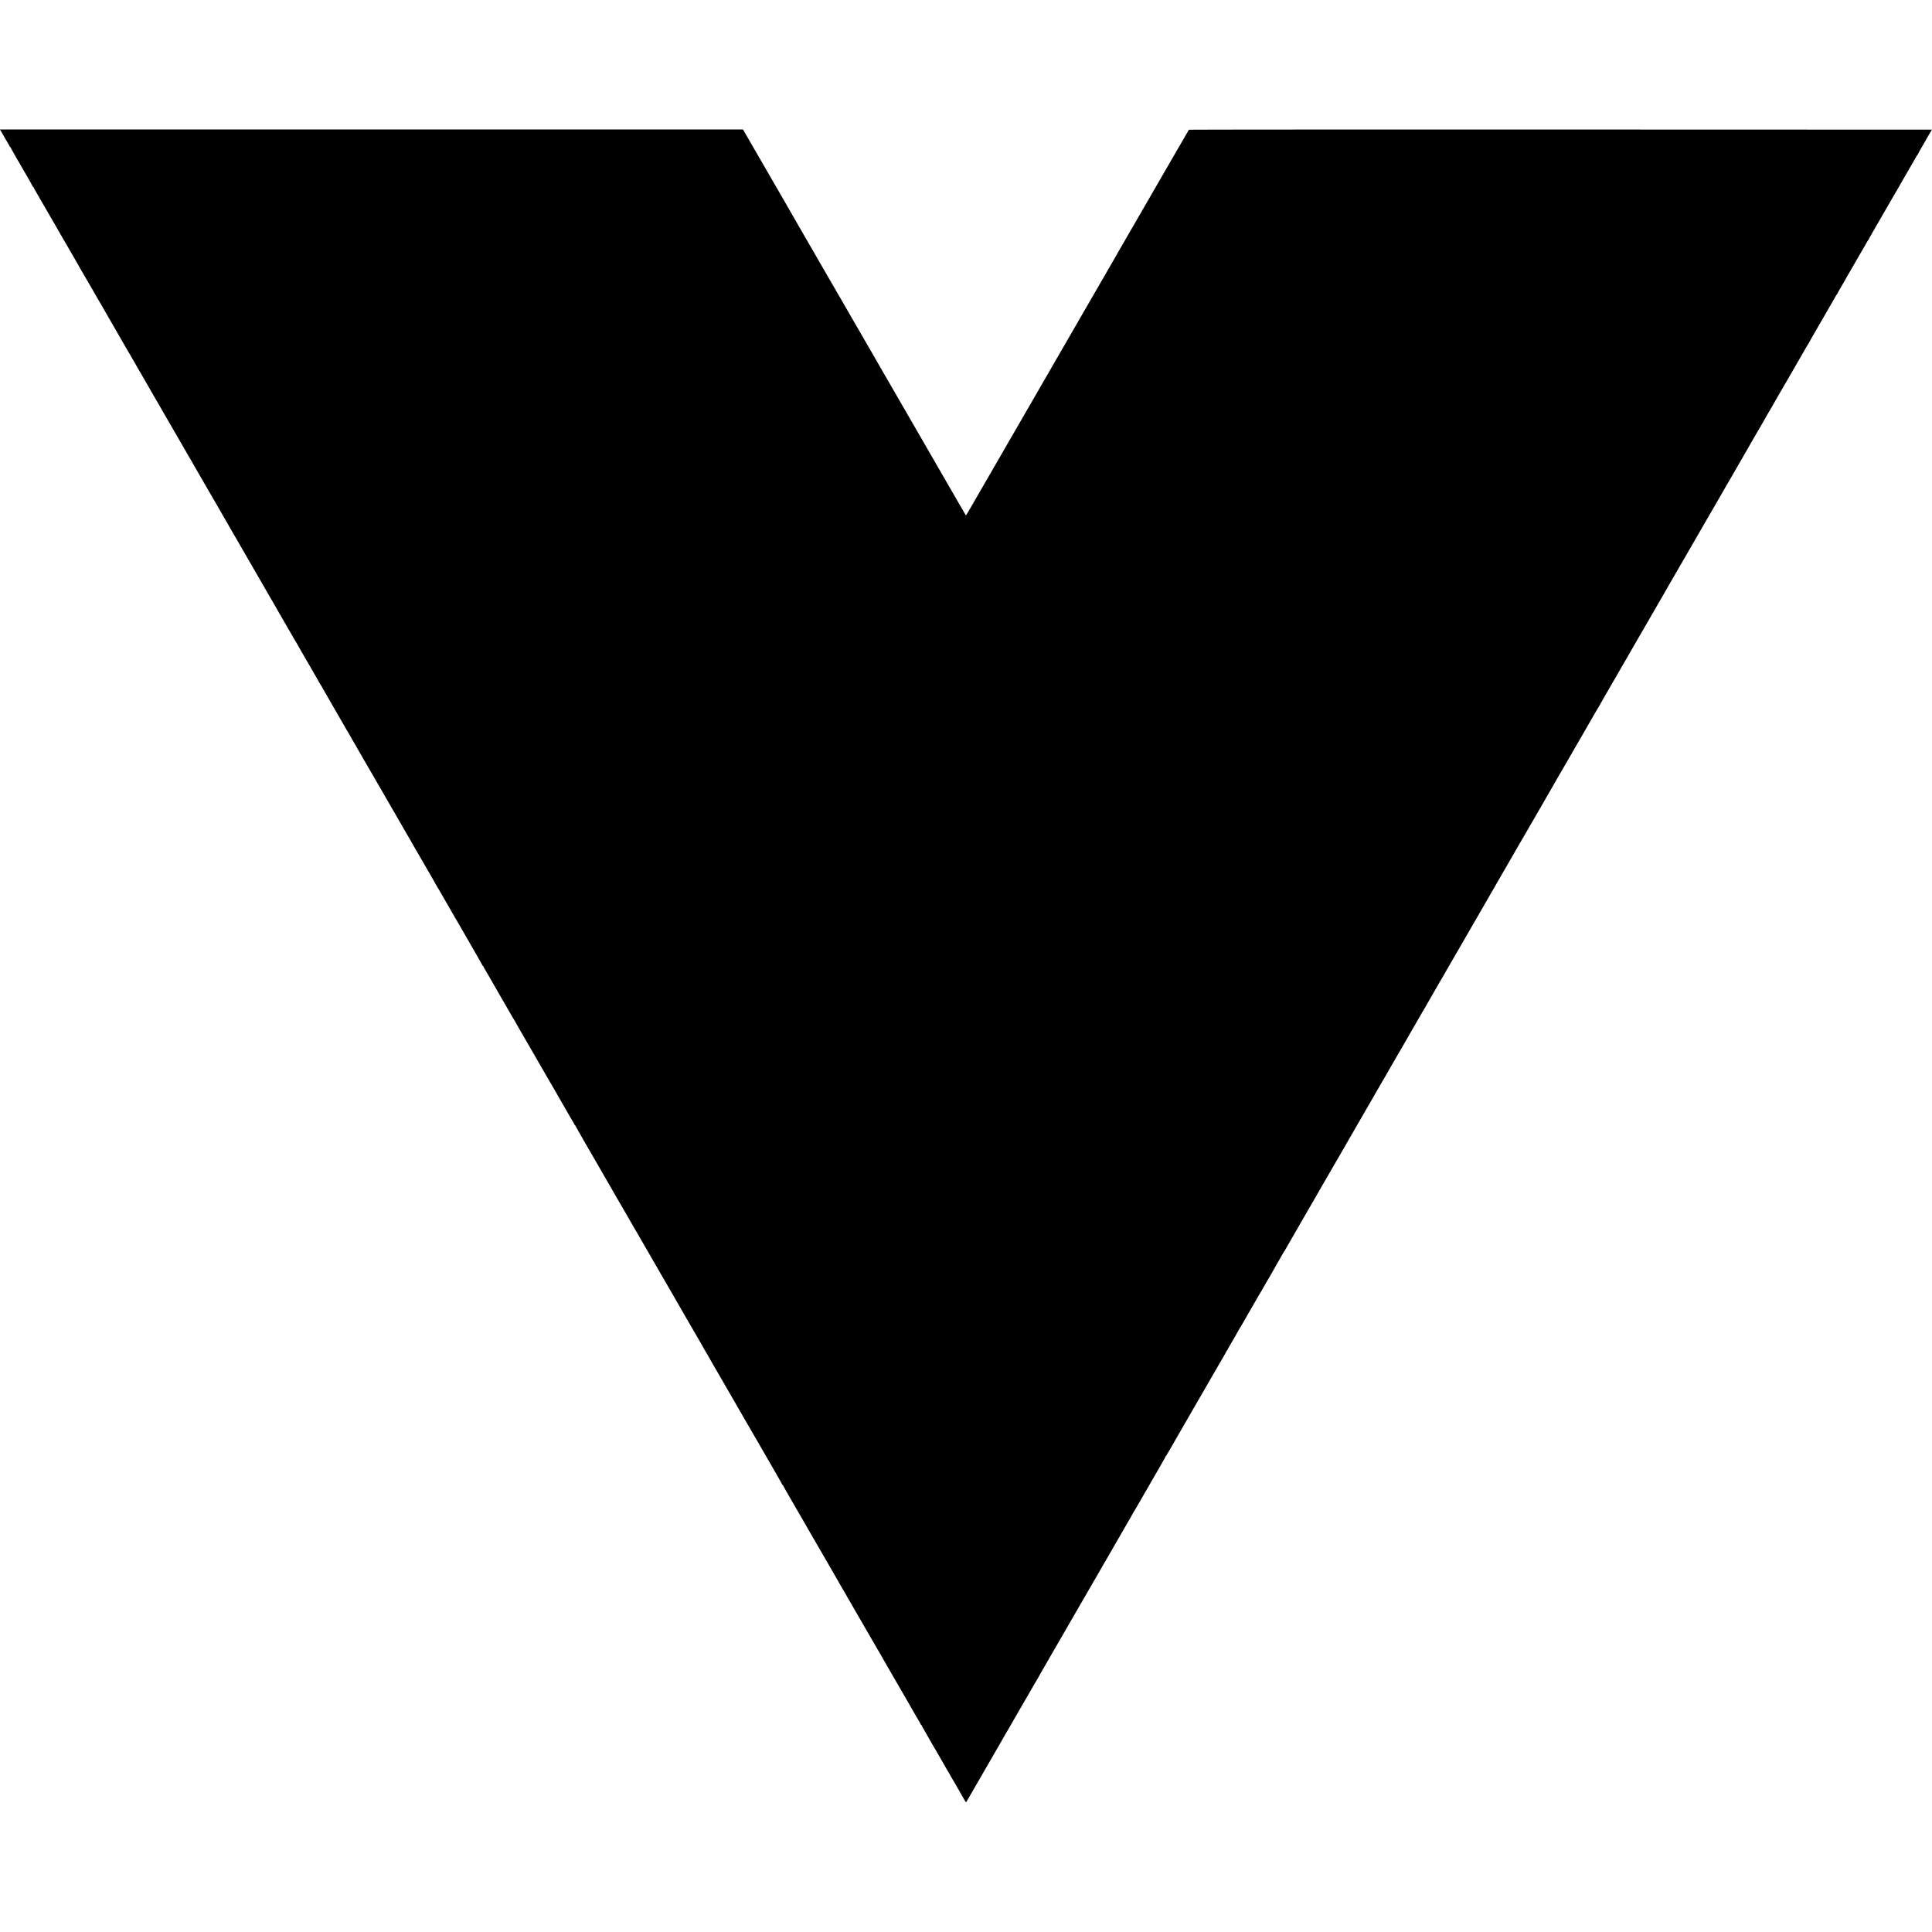
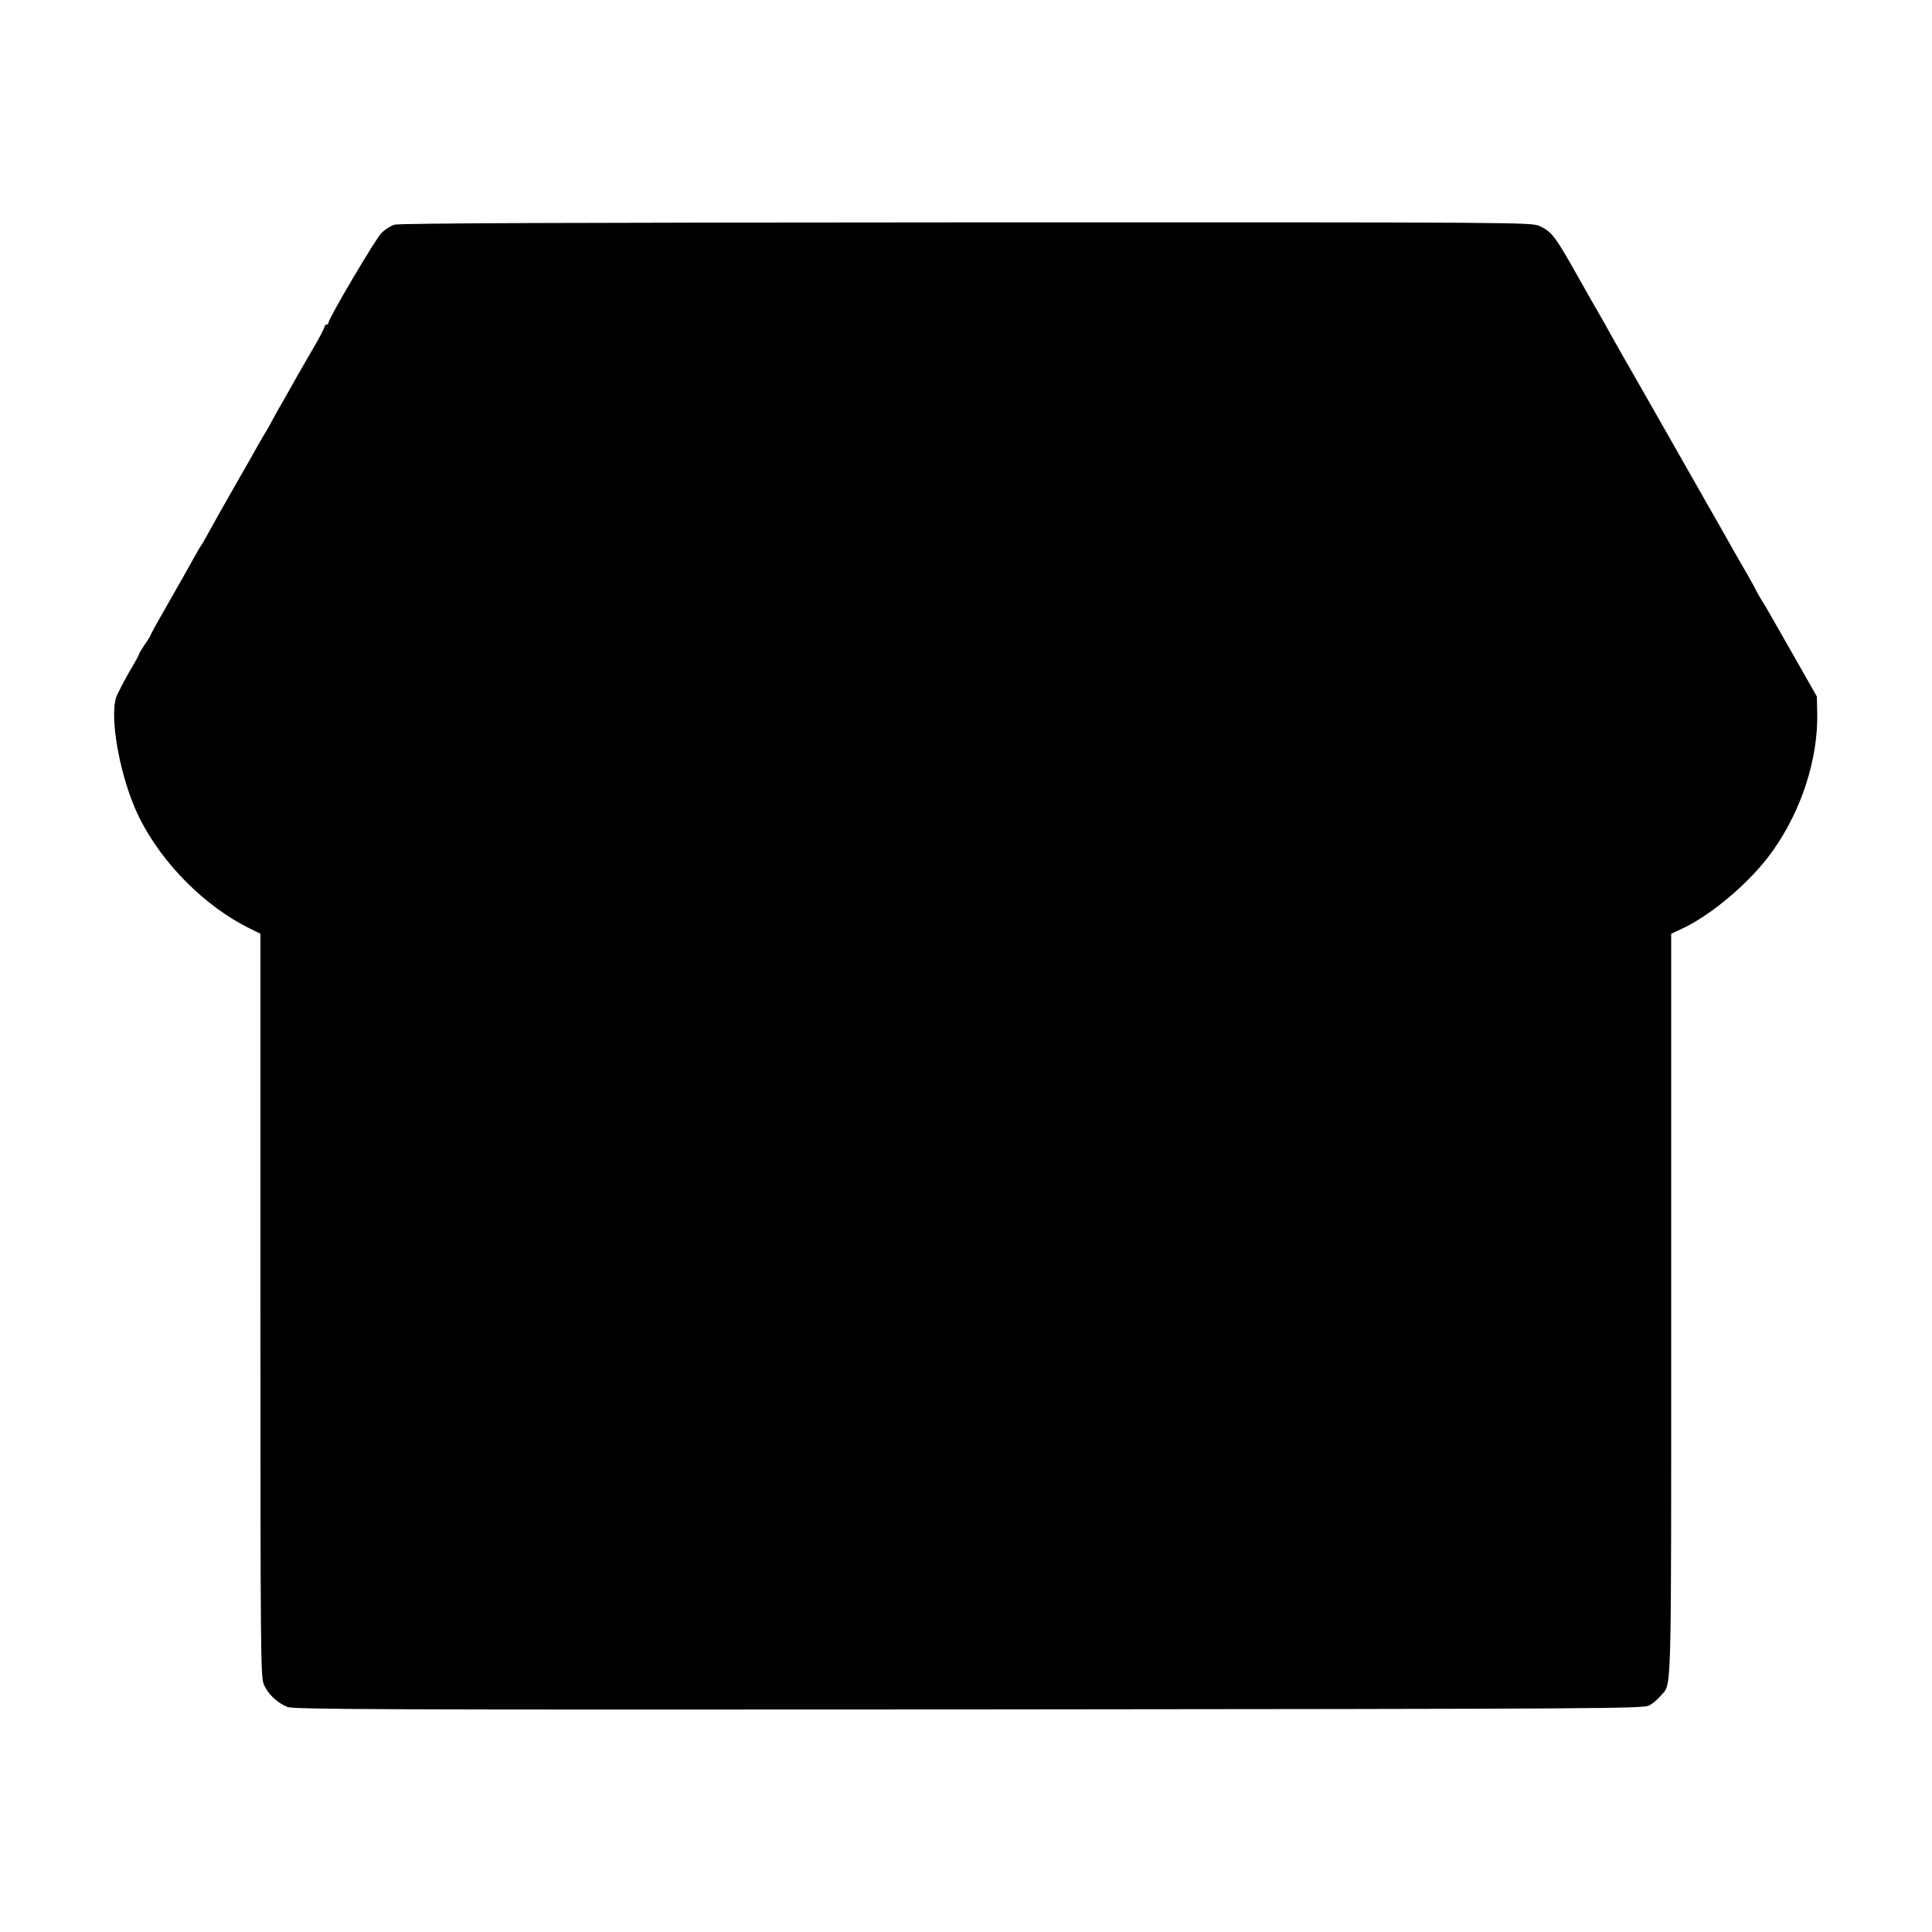
- <svg xmlns="http://www.w3.org/2000/svg" version="1.0" width="16pt" height="16pt" viewBox="0 0 16 16" preserveAspectRatio="xMidYMid meet">
-   <g transform="translate(0,16) scale(0.00032,-0.00032)" fill="#000000" stroke="none">
-     <path d="M18 46618 c45 -75 122 -207 122 -211 0 -2 25 -45 55 -95 30 -50 55 -96 55 -102 0 -5 5 -10 10 -10 6 0 10 -4 10 -9 0 -5 73 -135 161 -288 89 -153 173 -298 187 -323 14 -25 32 -57 41 -72 88 -149 187 -324 189 -335 2 -7 8 -13 13 -13 5 0 9 -4 9 -10 0 -5 46 -89 103 -187 175 -302 490 -846 507 -876 8 -16 20 -36 25 -45 28 -46 290 -498 339 -585 13 -23 74 -129 136 -236 61 -107 123 -215 137 -240 14 -25 29 -50 33 -56 5 -5 23 -37 40 -70 18 -33 38 -67 44 -75 11 -16 21 -33 63 -109 14 -25 29 -50 33 -56 4 -5 21 -35 38 -65 55 -100 261 -455 269 -465 4 -5 14 -21 20 -35 15 -29 41 -75 103 -180 24 -41 52 -88 60 -105 9 -16 57 -100 107 -185 112 -193 362 -626 380 -660 8 -14 23 -38 33 -55 11 -16 23 -37 27 -45 4 -8 26 -46 48 -85 23 -38 53 -90 67 -115 46 -81 64 -113 178 -310 62 -107 121 -210 132 -227 37 -67 56 -99 85 -148 16 -27 32 -57 36 -65 4 -8 15 -27 25 -42 9 -15 53 -89 96 -165 44 -76 177 -307 296 -513 120 -206 268 -463 330 -570 131 -227 117 -203 200 -348 36 -62 73 -125 82 -140 10 -15 21 -34 25 -42 4 -8 20 -37 36 -65 17 -27 38 -65 48 -82 49 -85 64 -111 87 -153 13 -25 28 -49 32 -55 4 -5 78 -134 165 -285 87 -151 166 -288 176 -305 10 -16 26 -43 35 -59 9 -17 125 -217 257 -445 132 -229 253 -441 270 -471 17 -30 45 -79 64 -108 18 -29 33 -54 33 -57 0 -2 20 -37 44 -77 24 -40 123 -212 221 -383 97 -170 190 -330 205 -355 16 -25 39 -65 53 -90 13 -25 81 -144 152 -265 70 -121 137 -238 150 -260 12 -22 37 -65 55 -95 18 -30 43 -73 55 -95 12 -22 48 -85 80 -140 77 -132 163 -280 190 -330 13 -22 71 -123 130 -225 59 -102 116 -199 126 -217 10 -17 29 -50 43 -72 15 -22 26 -43 26 -45 0 -2 27 -50 60 -106 33 -56 60 -103 60 -105 0 -2 55 -98 90 -155 8 -14 182 -316 239 -414 13 -22 45 -79 72 -124 27 -46 49 -86 49 -89 0 -2 14 -24 30 -48 16 -24 30 -46 30 -49 0 -5 74 -135 100 -176 5 -8 24 -42 43 -75 50 -88 58 -101 262 -455 104 -179 199 -345 213 -370 14 -25 28 -49 32 -55 4 -5 17 -26 28 -45 10 -19 62 -109 114 -200 114 -197 133 -230 170 -295 16 -27 33 -57 38 -65 17 -28 96 -165 103 -180 4 -8 16 -28 26 -45 10 -16 77 -131 148 -255 72 -124 181 -313 243 -420 62 -107 121 -209 131 -227 35 -62 323 -560 392 -678 38 -66 83 -145 100 -175 16 -30 33 -59 37 -65 4 -5 17 -27 29 -47 34 -61 56 -100 90 -156 17 -29 31 -55 31 -57 0 -2 17 -32 39 -67 21 -35 134 -229 251 -433 117 -203 235 -407 261 -451 27 -45 49 -85 49 -88 0 -4 8 -19 19 -34 15 -21 200 -341 309 -533 10 -19 33 -58 51 -87 17 -29 31 -54 31 -56 0 -2 25 -44 55 -94 30 -50 55 -95 55 -98 0 -4 6 -15 14 -23 7 -9 27 -41 43 -71 17 -30 170 -297 342 -594 171 -296 311 -542 311 -547 0 -5 5 -9 10 -9 6 0 10 -4 10 -10 0 -5 22 -47 49 -92 27 -46 58 -99 68 -118 24 -43 81 -140 93 -160 5 -8 66 -114 135 -235 69 -121 130 -227 135 -235 12 -21 259 -447 283 -490 10 -19 28 -47 38 -62 11 -14 19 -29 19 -32 0 -3 37 -69 83 -148 99 -170 305 -526 337 -583 13 -22 31 -53 41 -70 11 -16 22 -37 26 -45 7 -14 82 -146 103 -180 14 -24 181 -311 205 -355 13 -22 46 -80 75 -130 29 -49 64 -110 78 -135 14 -25 51 -88 82 -140 31 -52 59 -102 63 -110 4 -8 18 -33 31 -55 205 -353 284 -489 309 -535 17 -30 45 -78 62 -106 18 -28 36 -60 39 -72 4 -12 12 -22 17 -22 5 0 9 -4 9 -10 0 -5 109 -197 241 -427 133 -230 250 -431 259 -448 51 -90 222 -385 280 -485 37 -63 78 -135 92 -160 14 -25 67 -117 118 -205 51 -88 101 -175 111 -193 34 -58 55 -95 149 -257 51 -88 101 -173 110 -190 9 -16 76 -131 147 -255 72 -124 140 -241 151 -260 61 -108 281 -489 355 -615 38 -66 77 -133 87 -150 35 -63 91 -161 100 -175 14 -23 99 -169 128 -220 54 -97 135 -235 142 -245 4 -5 20 -32 35 -60 26 -48 238 -416 276 -480 10 -16 26 -46 37 -65 30 -53 382 -661 403 -695 10 -16 22 -37 26 -45 4 -8 26 -48 50 -88 24 -41 43 -75 43 -77 0 -2 22 -40 50 -85 27 -45 50 -84 50 -86 0 -3 38 -69 83 -147 84 -142 302 -520 340 -587 10 -19 34 -60 52 -90 18 -30 44 -75 57 -100 14 -25 45 -79 70 -120 25 -41 56 -96 70 -121 14 -25 77 -133 138 -240 62 -107 122 -210 132 -229 25 -43 310 -535 337 -581 11 -19 26 -45 34 -59 17 -32 238 -414 266 -460 11 -19 24 -41 28 -49 3 -7 75 -133 160 -278 84 -146 153 -269 153 -274 0 -5 5 -9 10 -9 6 0 10 -4 10 -10 0 -5 82 -150 181 -322 182 -314 201 -346 240 -415 12 -21 80 -139 152 -263 71 -124 141 -245 155 -270 14 -25 28 -49 32 -55 6 -8 145 -248 220 -380 37 -66 209 -362 229 -395 11 -19 24 -42 28 -49 4 -8 67 -118 140 -243 73 -125 133 -230 133 -233 0 -2 15 -28 33 -57 19 -29 47 -78 64 -108 17 -30 53 -93 79 -139 53 -90 82 -141 157 -272 82 -142 115 -199 381 -659 142 -245 268 -463 281 -485 12 -22 71 -125 132 -230 60 -104 172 -298 248 -430 76 -132 146 -253 156 -270 11 -16 22 -36 26 -44 3 -8 30 -54 60 -103 29 -49 53 -91 53 -93 0 -3 18 -34 40 -70 22 -36 40 -67 40 -69 0 -2 37 -66 81 -142 45 -77 98 -168 119 -204 20 -36 47 -81 58 -100 12 -19 27 -47 33 -62 6 -16 15 -28 20 -28 5 0 9 -4 9 -9 0 -6 63 -118 140 -251 77 -133 140 -243 140 -245 0 -2 18 -33 41 -70 22 -37 49 -83 60 -101 10 -19 29 -51 40 -71 25 -45 109 -189 126 -218 7 -11 17 -29 22 -40 6 -11 22 -38 35 -60 14 -22 37 -62 52 -90 14 -27 35 -62 45 -77 11 -14 19 -29 19 -32 0 -3 18 -35 40 -71 22 -36 40 -67 40 -69 0 -2 19 -35 42 -72 23 -38 55 -94 72 -124 26 -47 139 -244 171 -298 6 -9 21 -36 34 -60 28 -48 37 -51 51 -19 6 12 19 36 29 52 10 17 27 46 38 65 11 19 104 181 208 360 103 179 199 345 213 370 14 25 42 74 64 109 21 34 38 65 38 67 0 2 18 33 40 69 22 36 40 67 40 69 0 3 177 310 199 346 16 26 136 234 140 244 2 5 25 44 52 88 27 44 49 81 49 84 0 2 18 34 40 70 22 36 40 67 40 69 0 2 20 36 43 77 35 58 169 289 297 513 9 17 50 86 90 155 40 69 86 150 103 180 16 30 35 62 41 70 6 8 16 24 22 35 35 64 72 129 167 293 59 100 116 199 127 220 11 20 30 53 41 72 43 72 1070 1850 1121 1940 14 25 65 113 113 195 48 83 96 166 107 185 10 19 28 50 38 68 11 18 73 124 137 235 64 111 175 303 246 427 71 124 173 299 225 390 52 91 116 202 143 248 27 45 49 85 49 89 0 4 6 14 14 22 7 9 28 43 46 76 26 47 251 436 378 655 11 19 29 51 40 70 11 19 101 176 201 348 99 172 181 317 181 323 0 5 5 9 10 9 6 0 10 5 10 11 0 6 8 23 18 37 11 15 32 52 49 82 16 30 130 228 253 440 122 212 234 405 248 430 13 25 39 70 57 100 39 65 69 117 130 225 25 44 50 87 55 95 12 19 78 134 220 380 61 107 129 224 150 260 161 277 222 382 246 425 15 28 47 83 71 123 24 41 43 78 43 83 0 5 4 9 8 9 4 0 13 12 19 28 7 15 23 45 36 67 66 110 277 478 277 483 0 3 6 13 14 21 7 9 27 41 43 71 17 30 45 80 63 110 34 57 375 649 394 685 6 11 16 27 22 35 6 8 26 42 44 75 18 33 41 74 51 90 10 17 24 41 32 55 54 97 72 128 88 152 11 14 19 28 19 30 0 3 79 141 175 308 96 167 175 305 175 308 0 3 6 13 14 21 7 9 26 39 41 66 33 60 276 483 338 587 24 40 46 80 50 88 4 8 13 24 20 35 14 23 95 163 125 215 11 19 52 91 92 160 40 69 80 139 90 155 9 17 103 179 207 360 105 182 200 346 211 365 103 181 463 802 489 845 7 11 15 27 19 35 4 8 29 51 55 95 64 110 828 1433 848 1470 9 17 24 41 33 55 9 14 29 48 45 77 15 28 52 93 82 145 30 51 62 107 71 123 17 30 231 398 400 690 51 88 103 179 115 202 12 23 26 48 32 55 6 7 24 38 40 68 17 30 61 107 98 170 37 63 84 144 103 180 19 36 41 72 48 81 8 8 14 18 14 21 0 4 27 51 59 106 32 55 72 124 89 154 16 29 71 125 122 213 51 88 104 180 118 205 13 25 28 50 32 55 4 6 17 26 28 45 11 19 45 80 77 135 31 55 66 116 77 135 11 19 88 152 171 295 401 694 620 1072 650 1125 11 19 87 152 170 295 83 143 158 273 166 288 9 16 21 36 26 45 6 9 31 52 55 96 25 43 54 94 66 115 11 20 95 164 186 321 91 157 173 299 182 315 9 17 26 46 37 65 12 19 66 114 121 210 56 96 108 186 117 200 8 14 24 40 34 59 24 45 383 664 412 713 5 9 17 29 26 45 15 28 120 210 241 419 36 61 68 117 72 125 4 8 12 23 19 34 35 57 245 420 262 453 11 20 35 61 53 90 17 29 32 54 32 56 0 3 28 51 62 108 33 57 70 119 80 138 10 19 23 42 28 50 5 8 32 53 59 100 27 47 149 258 271 470 122 212 234 405 248 430 30 53 62 108 80 135 6 11 15 27 19 35 4 8 85 150 181 315 96 165 187 323 202 350 31 56 116 202 130 225 5 8 25 42 43 75 19 33 92 159 162 280 149 257 157 271 202 350 19 33 38 67 43 75 9 14 228 392 275 475 12 22 55 96 95 165 40 69 80 139 90 155 24 42 202 350 221 383 9 15 27 47 41 72 14 25 75 131 136 236 61 106 121 210 134 232 99 172 271 470 279 482 5 8 23 40 40 70 18 30 81 141 142 245 60 105 121 210 135 235 14 25 71 124 127 220 56 96 143 247 194 335 51 88 96 167 102 175 14 24 180 311 204 355 23 43 340 590 356 615 5 8 50 87 101 175 171 301 517 898 582 1008 25 43 46 81 46 83 0 2 12 23 27 47 14 23 40 67 56 97 16 30 35 62 42 70 7 8 15 22 18 30 4 8 20 38 37 65 16 28 33 57 37 65 6 12 111 196 143 250 5 8 55 95 112 193 57 98 113 195 126 215 12 20 27 46 32 57 6 11 14 27 20 35 5 8 76 130 156 270 80 140 165 287 187 325 23 39 52 90 66 115 13 25 30 52 37 61 8 8 14 18 14 21 0 4 41 77 92 165 50 87 175 302 276 478 101 176 208 360 236 408 28 49 67 117 86 152 19 35 41 70 48 77 6 6 12 15 12 19 0 7 124 224 167 291 12 21 23 40 23 42 0 2 21 40 46 83 26 43 55 92 64 109 54 95 327 568 354 614 19 30 45 75 59 100 71 128 82 145 89 148 4 2 8 8 8 13 0 5 42 82 94 172 311 538 496 858 518 897 14 25 40 70 58 100 18 30 42 71 53 90 10 19 79 139 152 265 73 127 142 246 153 265 10 19 43 76 72 125 29 50 63 108 75 130 65 116 80 140 87 143 4 2 8 8 8 12 0 8 114 212 140 250 6 8 14 24 20 35 5 11 54 97 108 190 l100 170 -9611 3 c-5286 1 -9614 -1 -9618 -5 -5 -6 -419 -719 -619 -1068 -89 -155 -267 -463 -323 -560 -38 -66 -81 -140 -95 -165 -31 -56 -263 -457 -526 -910 -110 -190 -224 -388 -254 -440 -29 -52 -61 -109 -71 -125 -23 -39 -243 -420 -268 -465 -11 -19 -204 -352 -428 -740 -224 -388 -477 -826 -563 -975 -85 -148 -185 -322 -222 -385 -37 -63 -120 -207 -185 -320 -65 -113 -177 -306 -248 -430 -72 -124 -172 -297 -222 -385 -51 -88 -142 -245 -202 -350 -131 -226 -247 -427 -408 -705 -65 -113 -249 -432 -410 -710 -160 -278 -388 -673 -506 -877 -118 -205 -216 -373 -219 -373 -3 0 -52 82 -109 183 -58 100 -144 250 -192 332 -95 164 -402 696 -647 1120 -85 149 -228 396 -317 550 -212 365 -982 1700 -1008 1745 -10 19 -43 76 -72 125 -29 50 -64 110 -77 135 -14 25 -63 110 -110 190 -47 80 -96 165 -110 190 -14 25 -99 171 -188 325 -89 154 -174 300 -188 325 -13 25 -64 113 -112 195 -48 83 -140 242 -205 355 -65 113 -183 317 -263 454 -79 137 -152 264 -163 282 -50 89 -335 583 -354 614 -12 19 -34 58 -50 85 -15 28 -129 226 -253 440 -124 215 -235 408 -247 430 -12 22 -69 121 -127 220 -58 99 -226 389 -373 645 -148 256 -324 561 -392 678 -67 117 -134 232 -147 255 -13 23 -33 59 -46 80 l-22 37 -9615 0 -9615 0 20 -32z" />
+ <svg xmlns="http://www.w3.org/2000/svg" version="1.0" width="1000pt" height="1000pt" viewBox="0 0 1000 1000" preserveAspectRatio="xMidYMid meet">
+   <g transform="translate(0,1000) scale(0.1,-0.1)" fill="#000000" stroke="none">
+     <path d="M2042 8837 c-18 -5 -48 -24 -66 -41 -30 -28 -276 -445 -276 -467 0 -5 -4 -9 -10 -9 -5 0 -10 -5 -10 -11 0 -5 -25 -54 -56 -107 -31 -53 -68 -117 -82 -142 -14 -25 -48 -85 -76 -135 -29 -49 -55 -97 -59 -105 -4 -8 -15 -28 -25 -45 -10 -16 -30 -50 -44 -75 -31 -55 -47 -84 -128 -225 -71 -124 -95 -168 -135 -240 -15 -27 -30 -54 -35 -60 -4 -5 -21 -35 -38 -65 -16 -30 -73 -131 -126 -223 -53 -92 -96 -170 -96 -173 0 -3 -13 -25 -30 -49 -16 -24 -30 -47 -30 -50 0 -4 -24 -48 -54 -98 -29 -51 -58 -108 -65 -127 -36 -113 25 -432 120 -622 118 -237 338 -458 570 -573 l57 -28 0 -1921 c0 -1786 1 -1924 17 -1963 19 -48 68 -96 122 -118 32 -13 437 -15 3527 -13 3340 3 3492 4 3523 21 18 10 44 32 58 49 59 70 55 -71 55 2023 l0 1922 52 24 c158 73 362 247 473 404 149 209 235 476 231 710 l-2 90 -108 190 c-60 105 -120 210 -134 235 -14 25 -36 62 -49 82 -12 21 -23 39 -23 41 0 2 -23 44 -51 93 -29 49 -63 109 -77 134 -14 25 -42 74 -62 110 -21 36 -113 198 -205 360 -145 255 -223 392 -308 540 -11 19 -31 55 -45 80 -22 41 -59 106 -105 185 -9 17 -53 93 -96 170 -93 163 -113 188 -172 215 -44 19 -67 20 -2969 19 -2024 -1 -2935 -4 -2958 -12z" />
  </g>
</svg>
